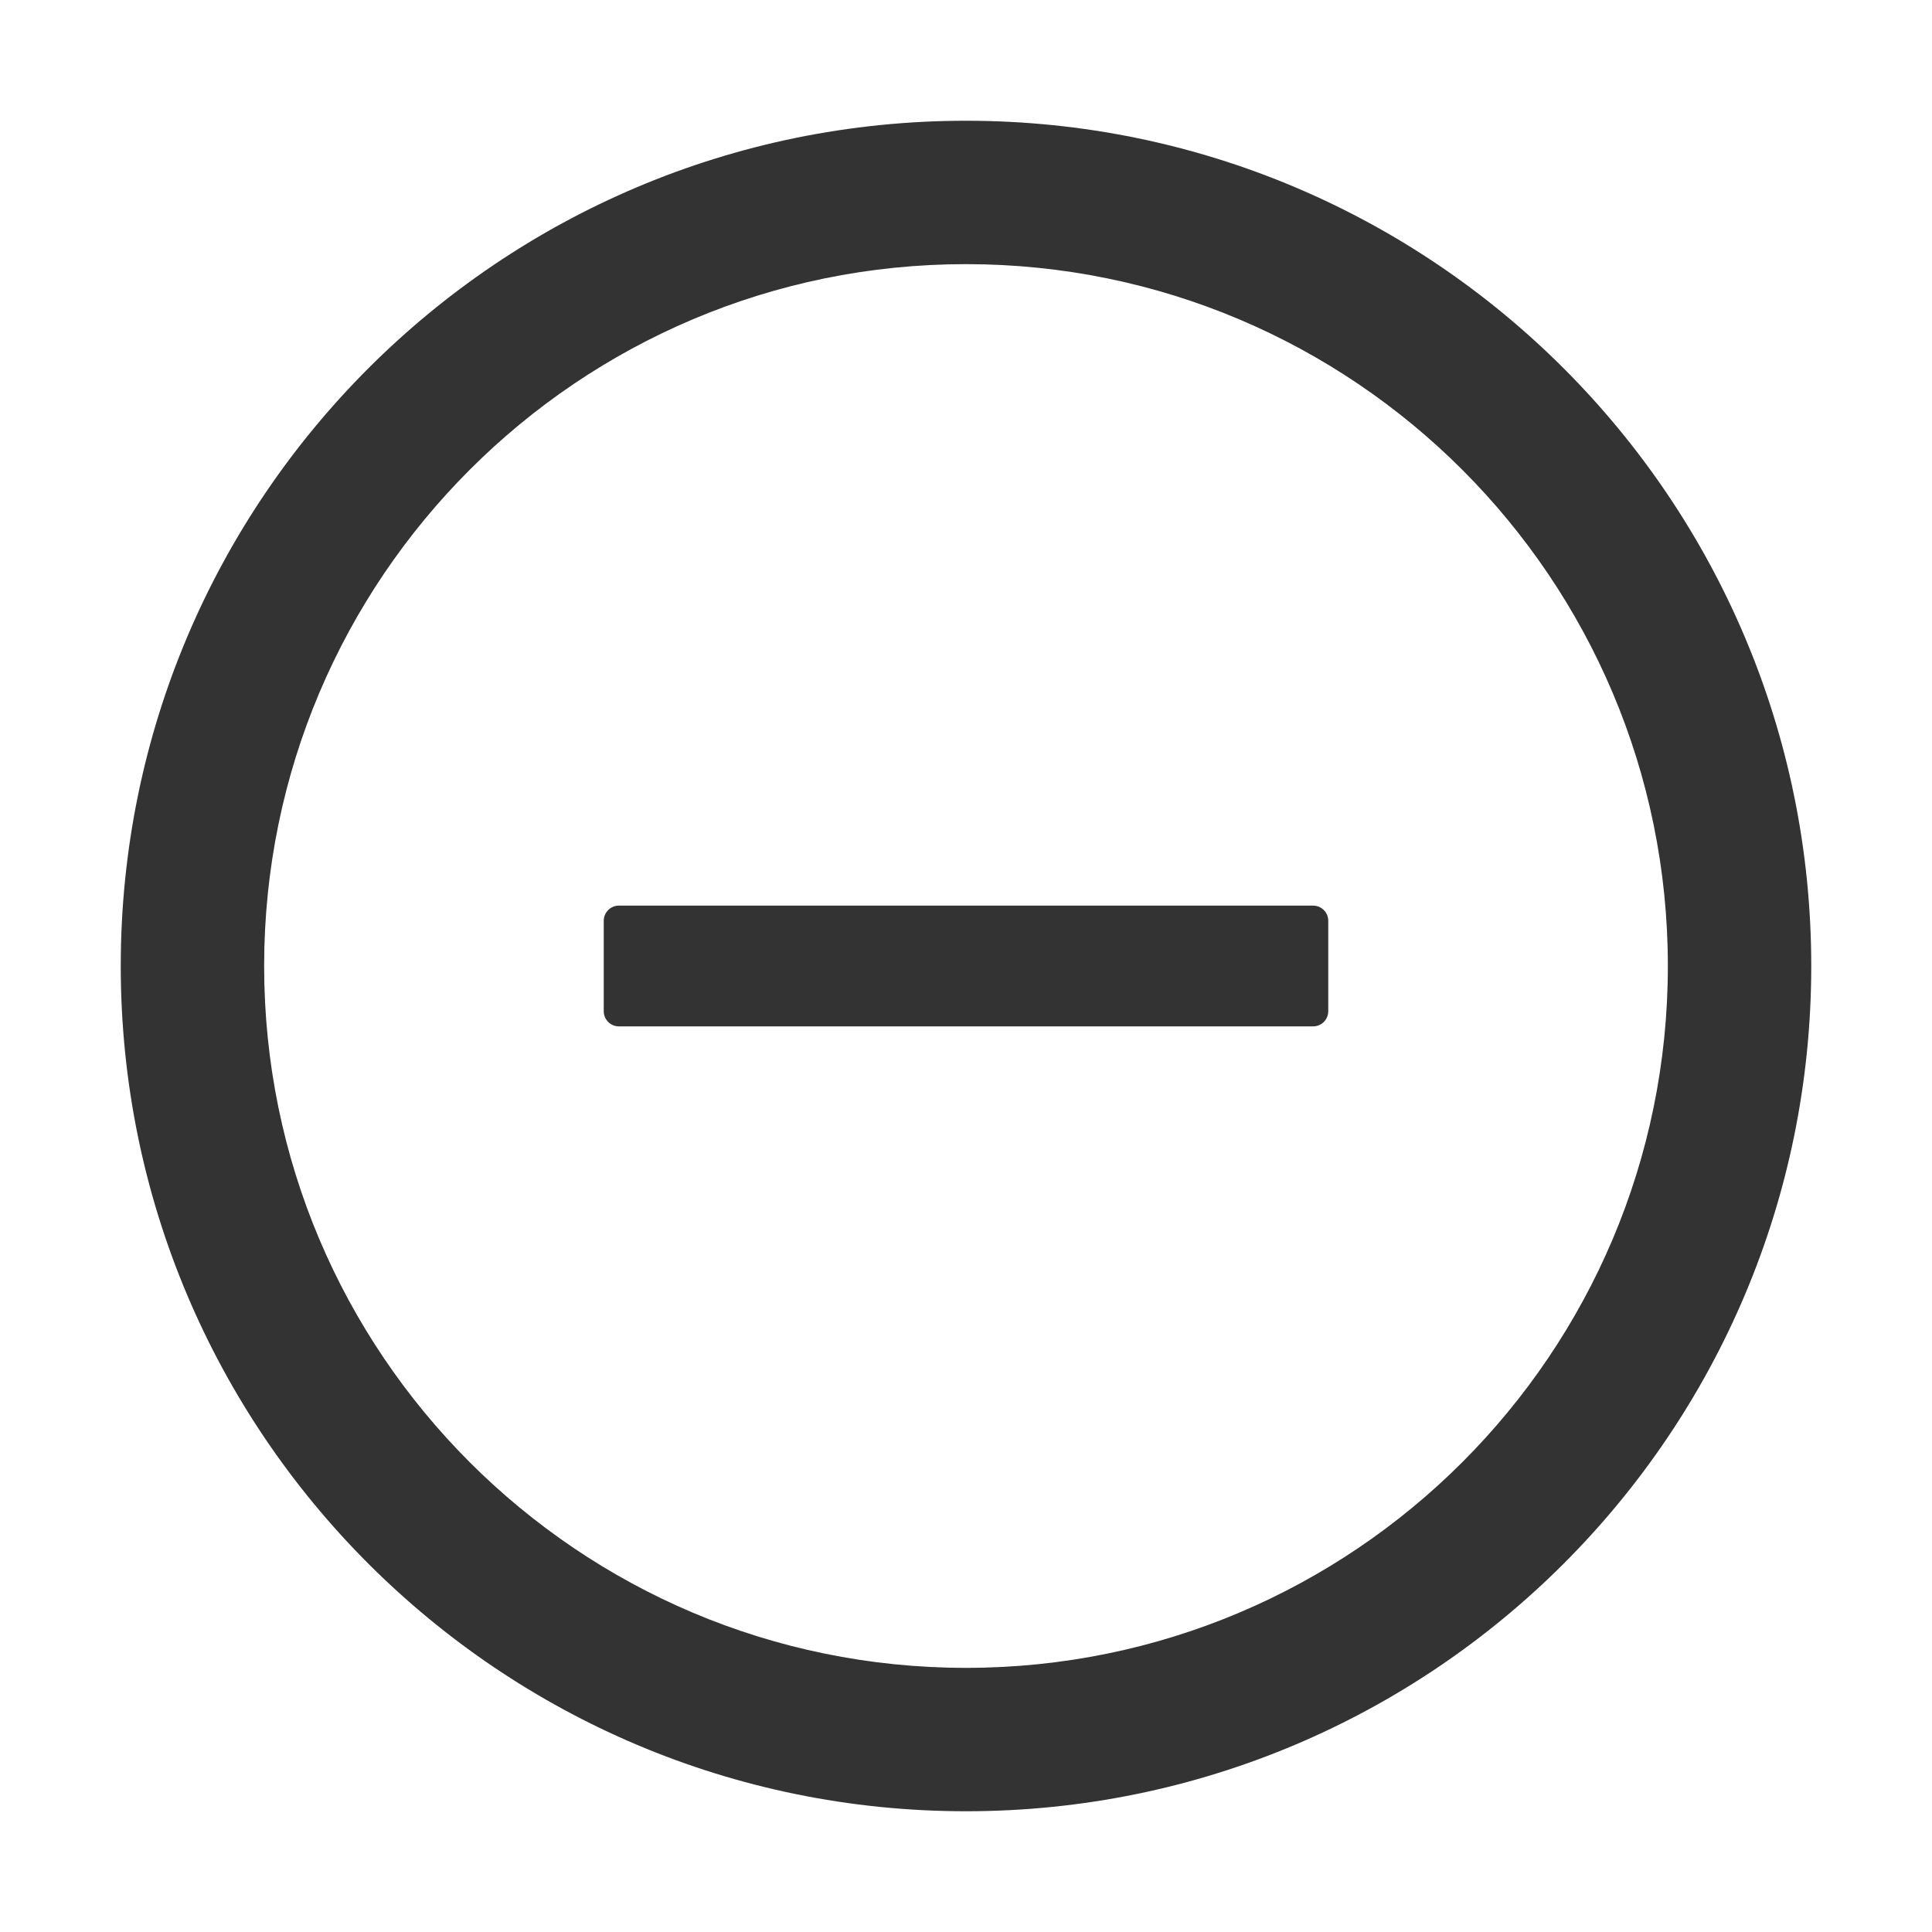
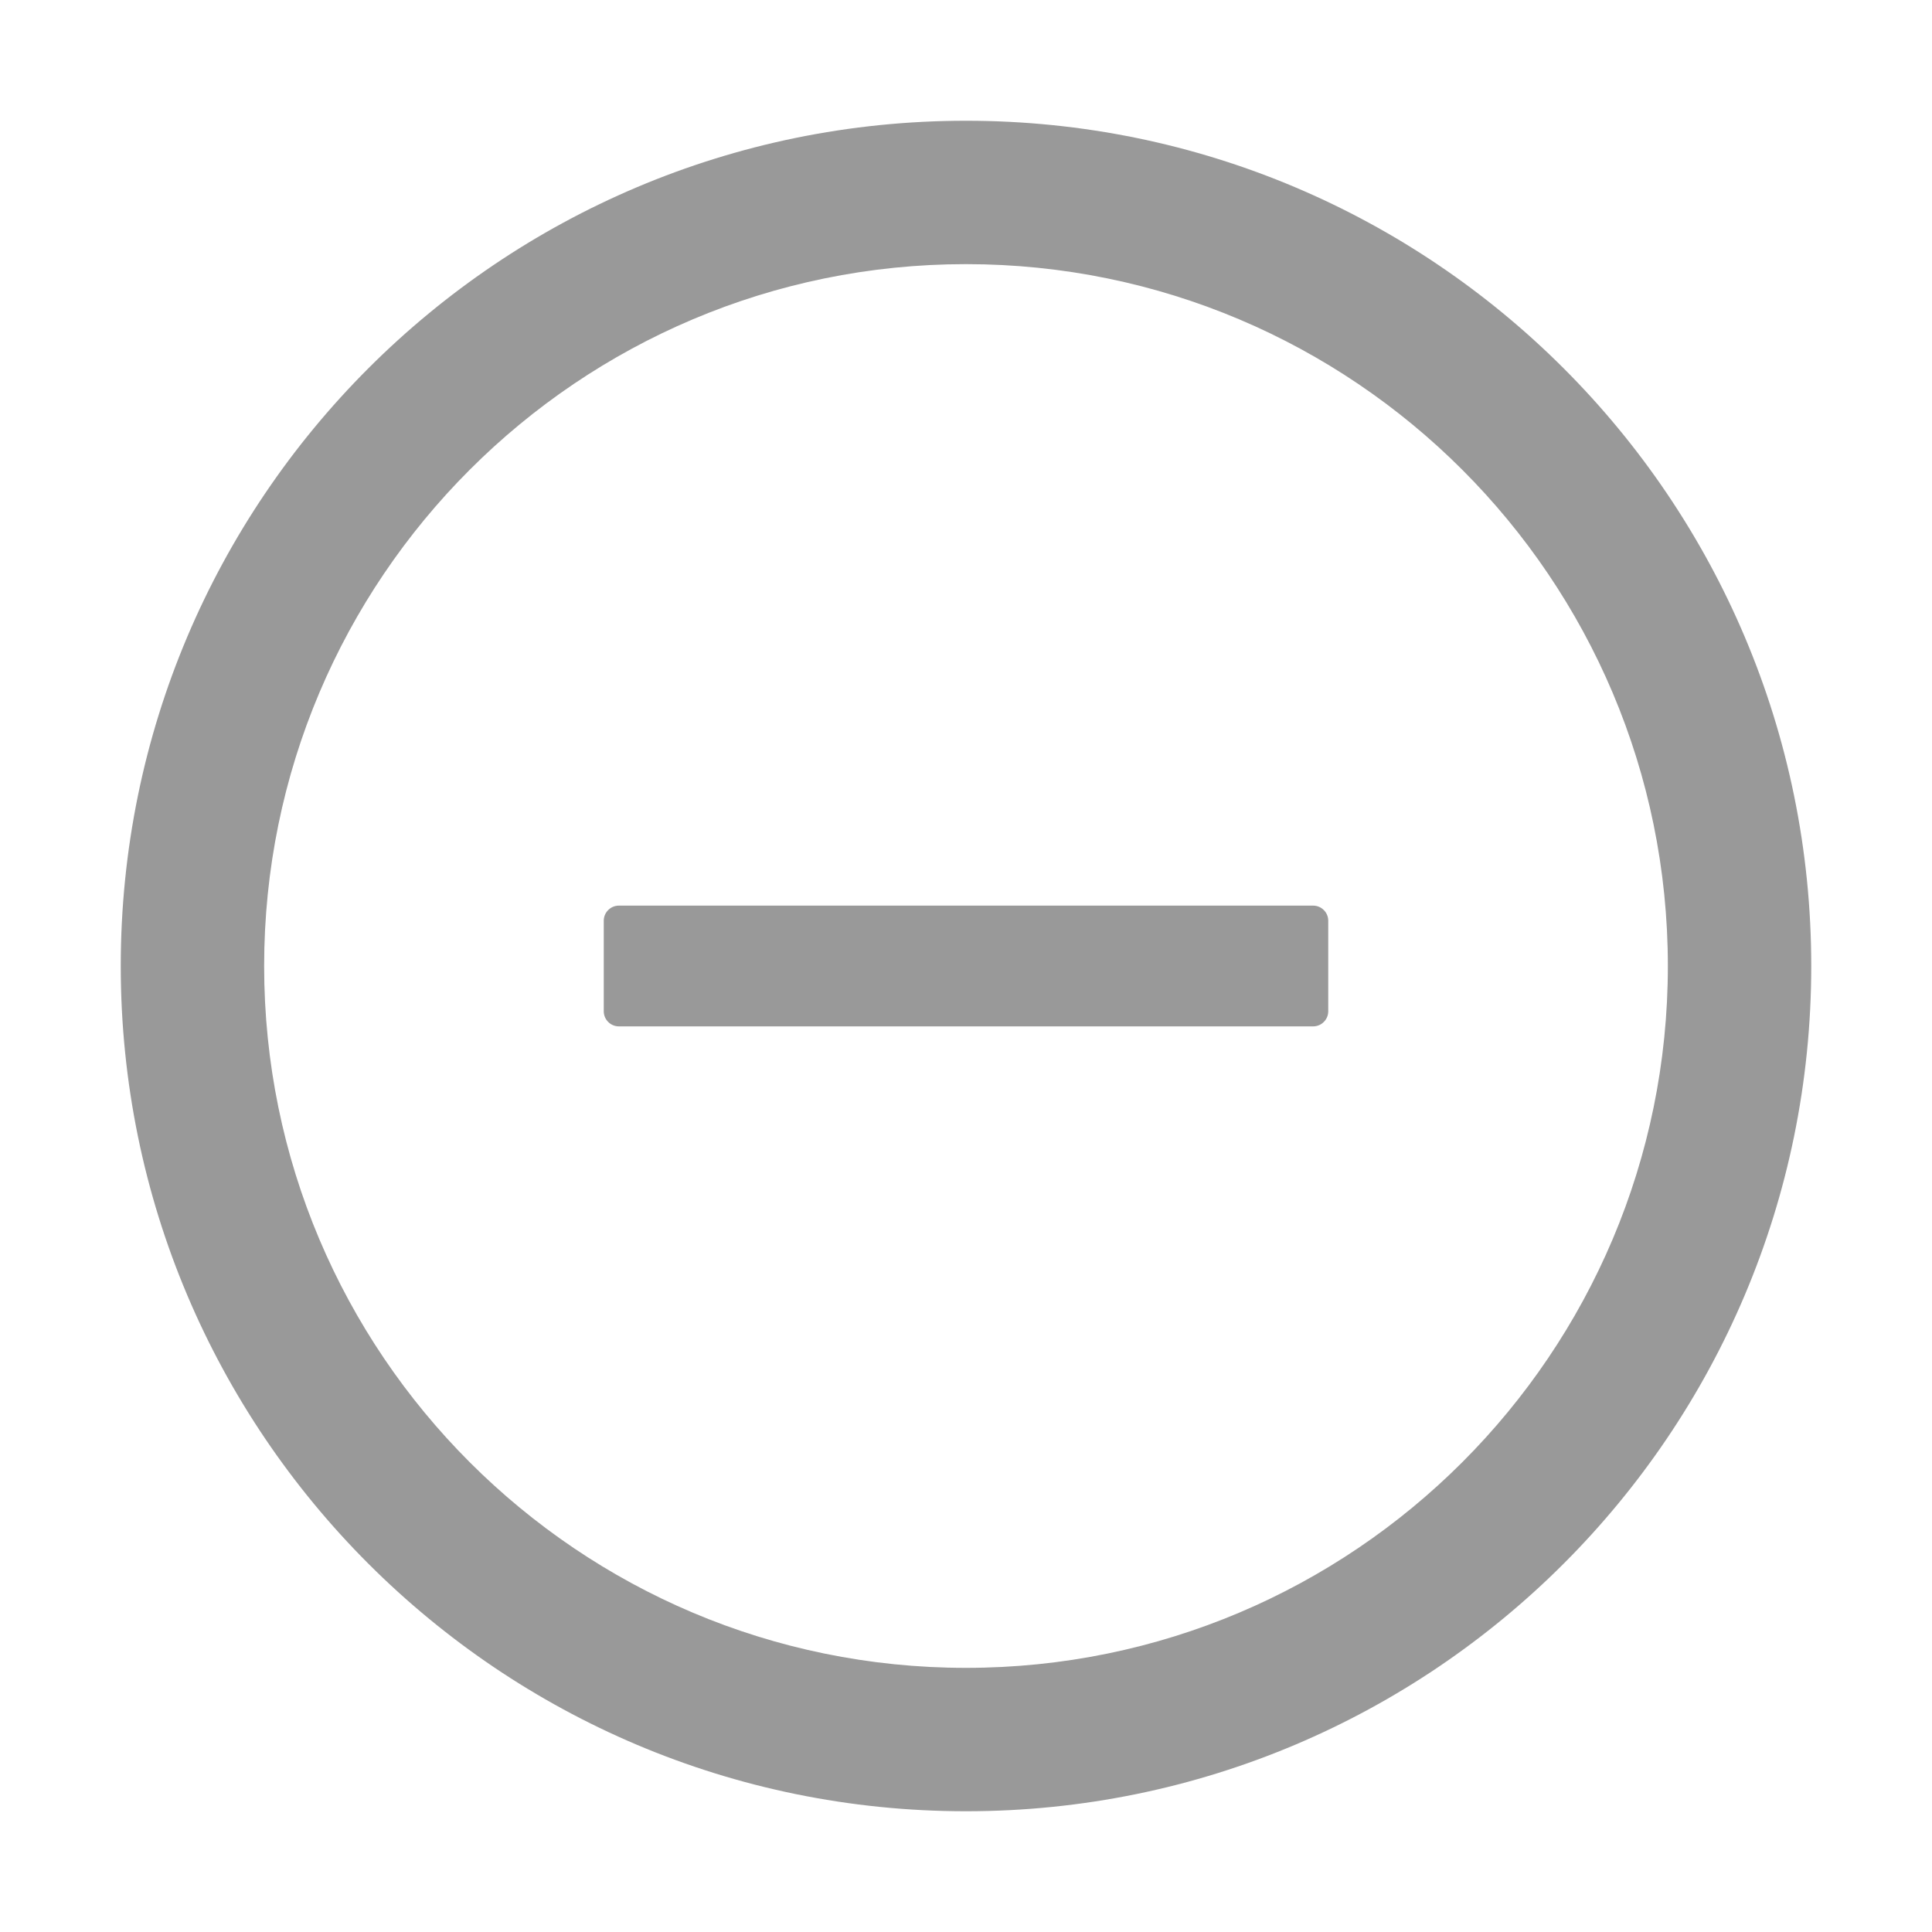
<svg xmlns="http://www.w3.org/2000/svg" class="icon" width="200px" height="200.00px" viewBox="0 0 1024 1024" version="1.1">
-   <path fill="#333333" d="M696 480H328c-4.4 0-8 3.6-8 8v48c0 4.4 3.6 8 8 8h368c4.4 0 8-3.6 8-8v-48c0-4.4-3.6-8-8-8z" />
-   <path fill="#333333" d="M512 64C264.6 64 64 264.6 64 512s200.6 448 448 448 448-200.6 448-448S759.4 64 512 64z m0 820c-205.4 0-372-166.6-372-372s166.6-372 372-372 372 166.6 372 372-166.6 372-372 372z" />
+   <path fill="#999" d="M696 480H328c-4.4 0-8 3.6-8 8v48c0 4.4 3.6 8 8 8h368c4.4 0 8-3.6 8-8v-48c0-4.4-3.6-8-8-8z" />
+   <path fill="#999" d="M512 64C264.6 64 64 264.6 64 512s200.6 448 448 448 448-200.6 448-448S759.4 64 512 64z m0 820c-205.4 0-372-166.6-372-372s166.6-372 372-372 372 166.6 372 372-166.6 372-372 372z" />
</svg>
